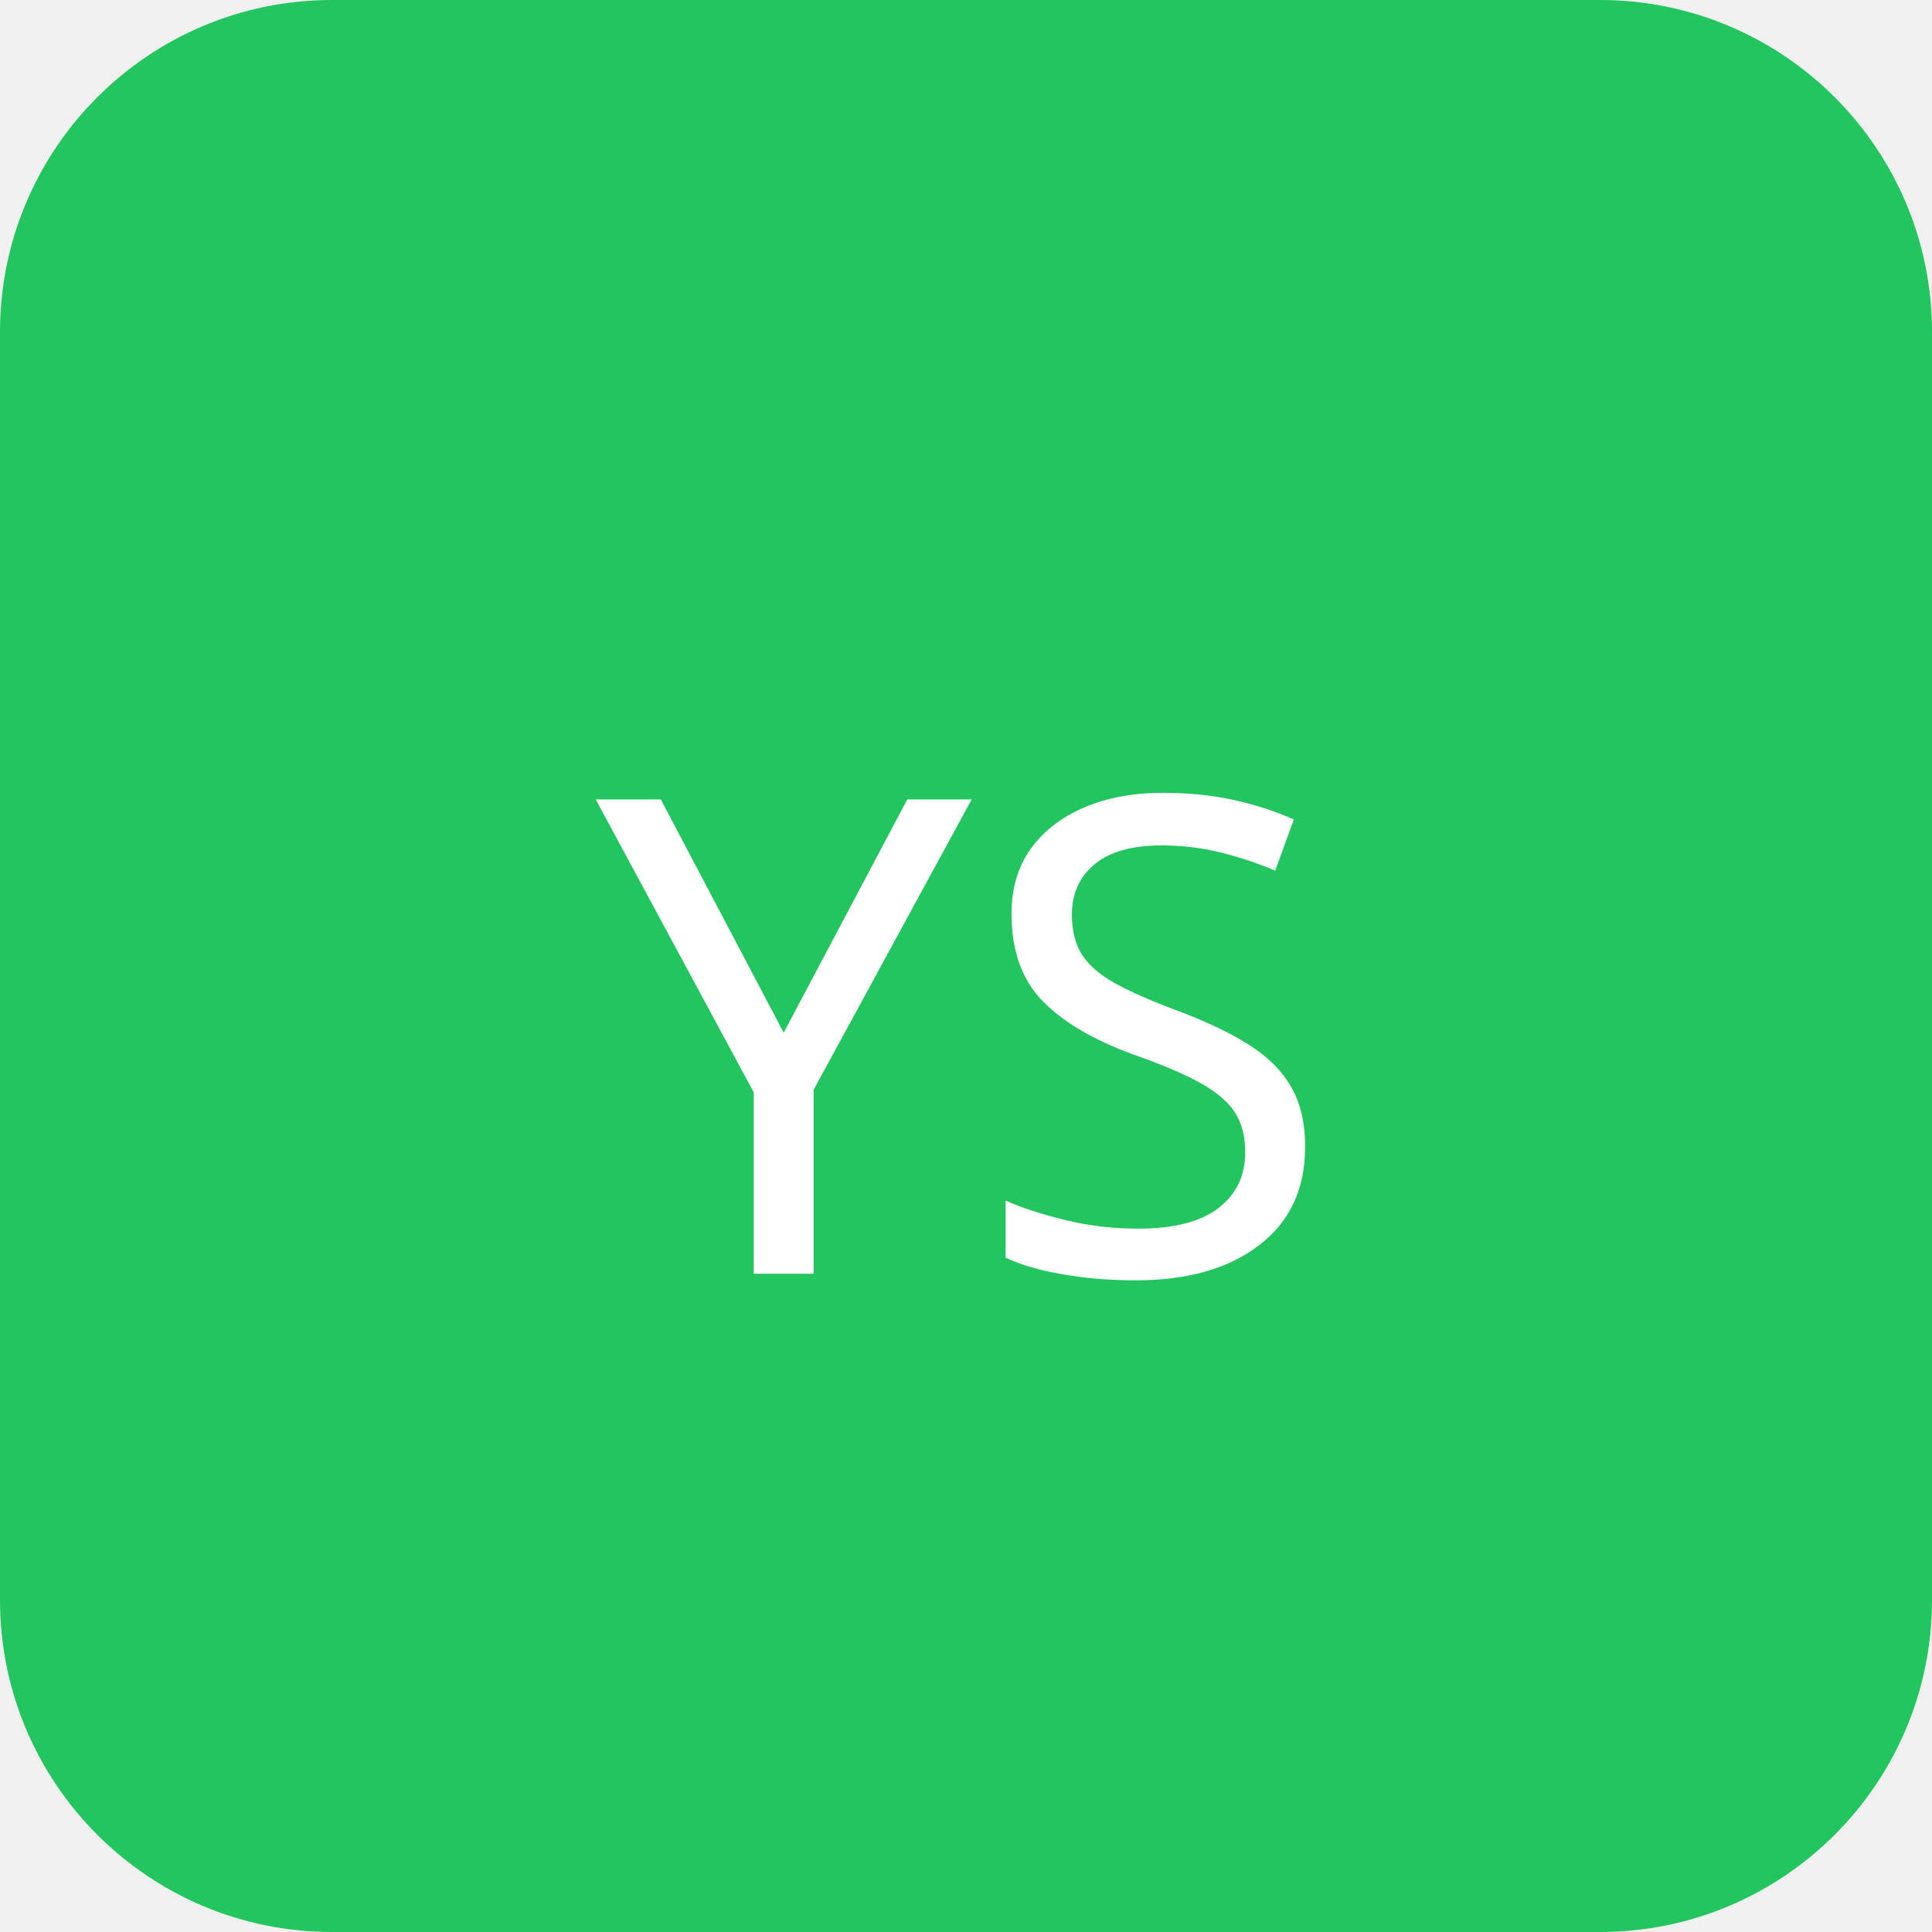
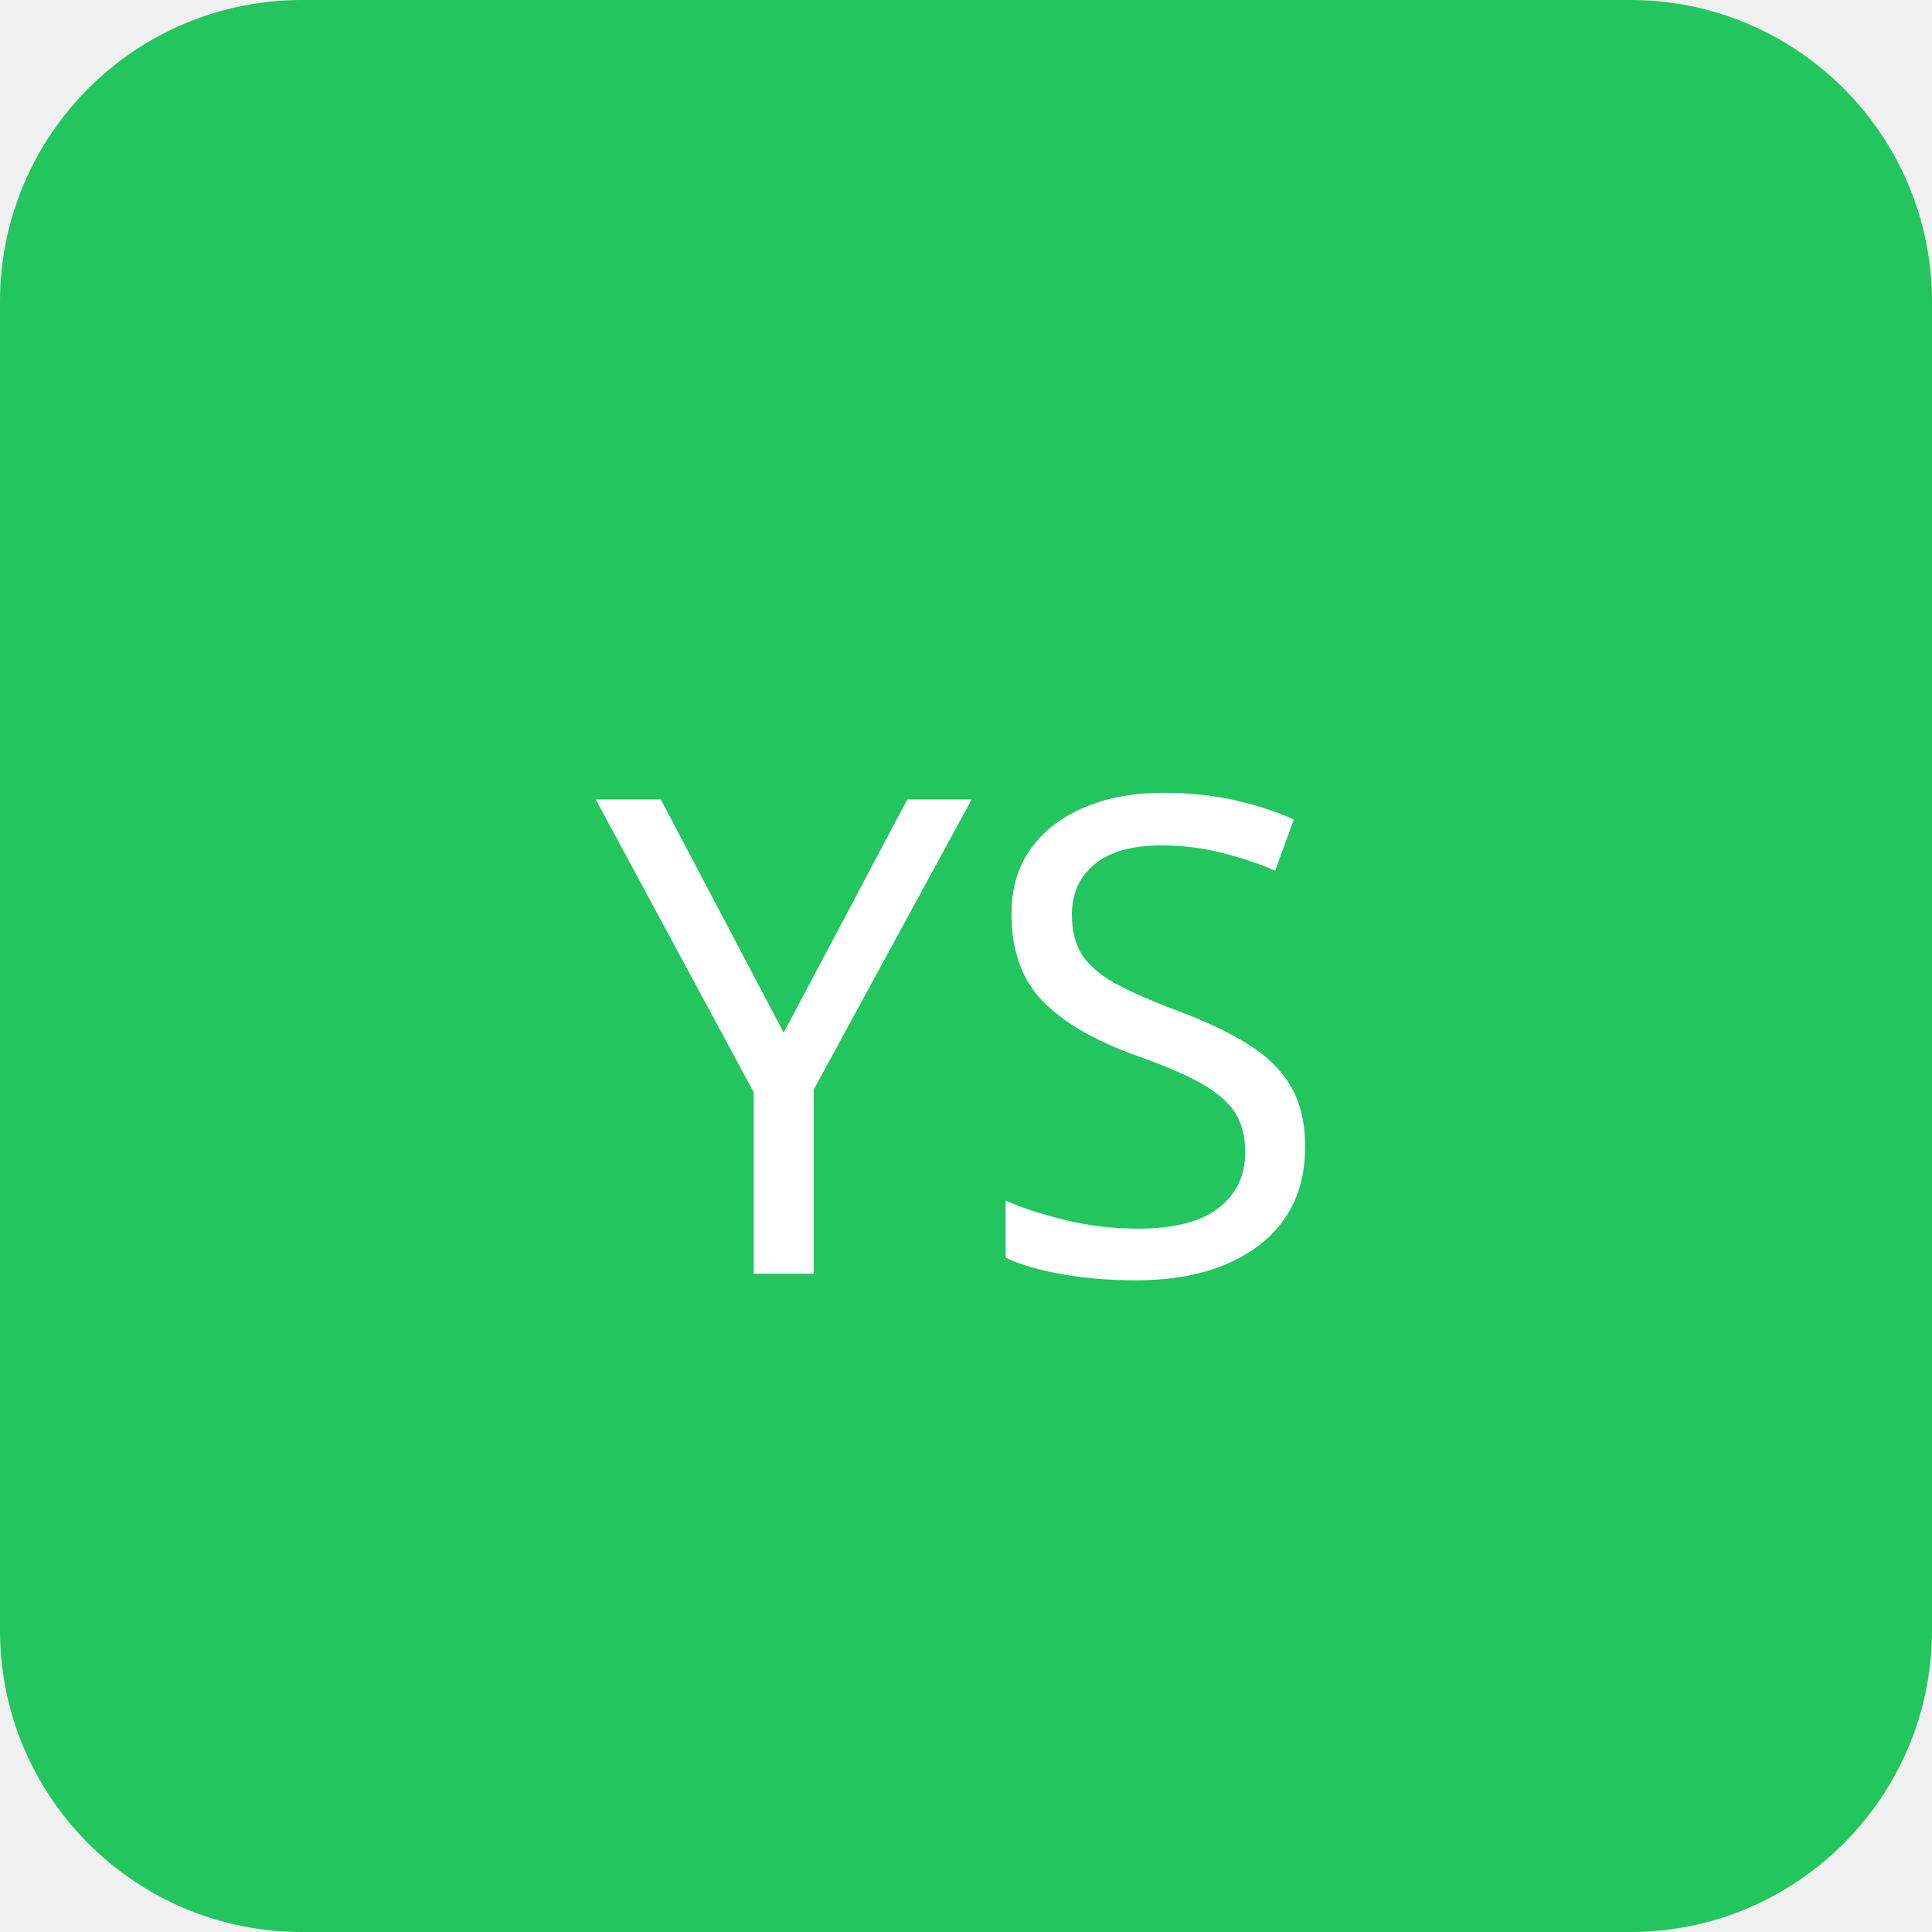
<svg xmlns="http://www.w3.org/2000/svg" width="128" height="128">
-   <rect rx="22" width="100%" height="100%" fill="#22c55e" />
+   <rect rx="20" width="100%" height="100%" fill="#22c55e" />
  <text x="50%" y="54%" text-anchor="middle" dominant-baseline="middle" font-family="system-ui" font-size="44" fill="#fff">YS</text>
</svg>
